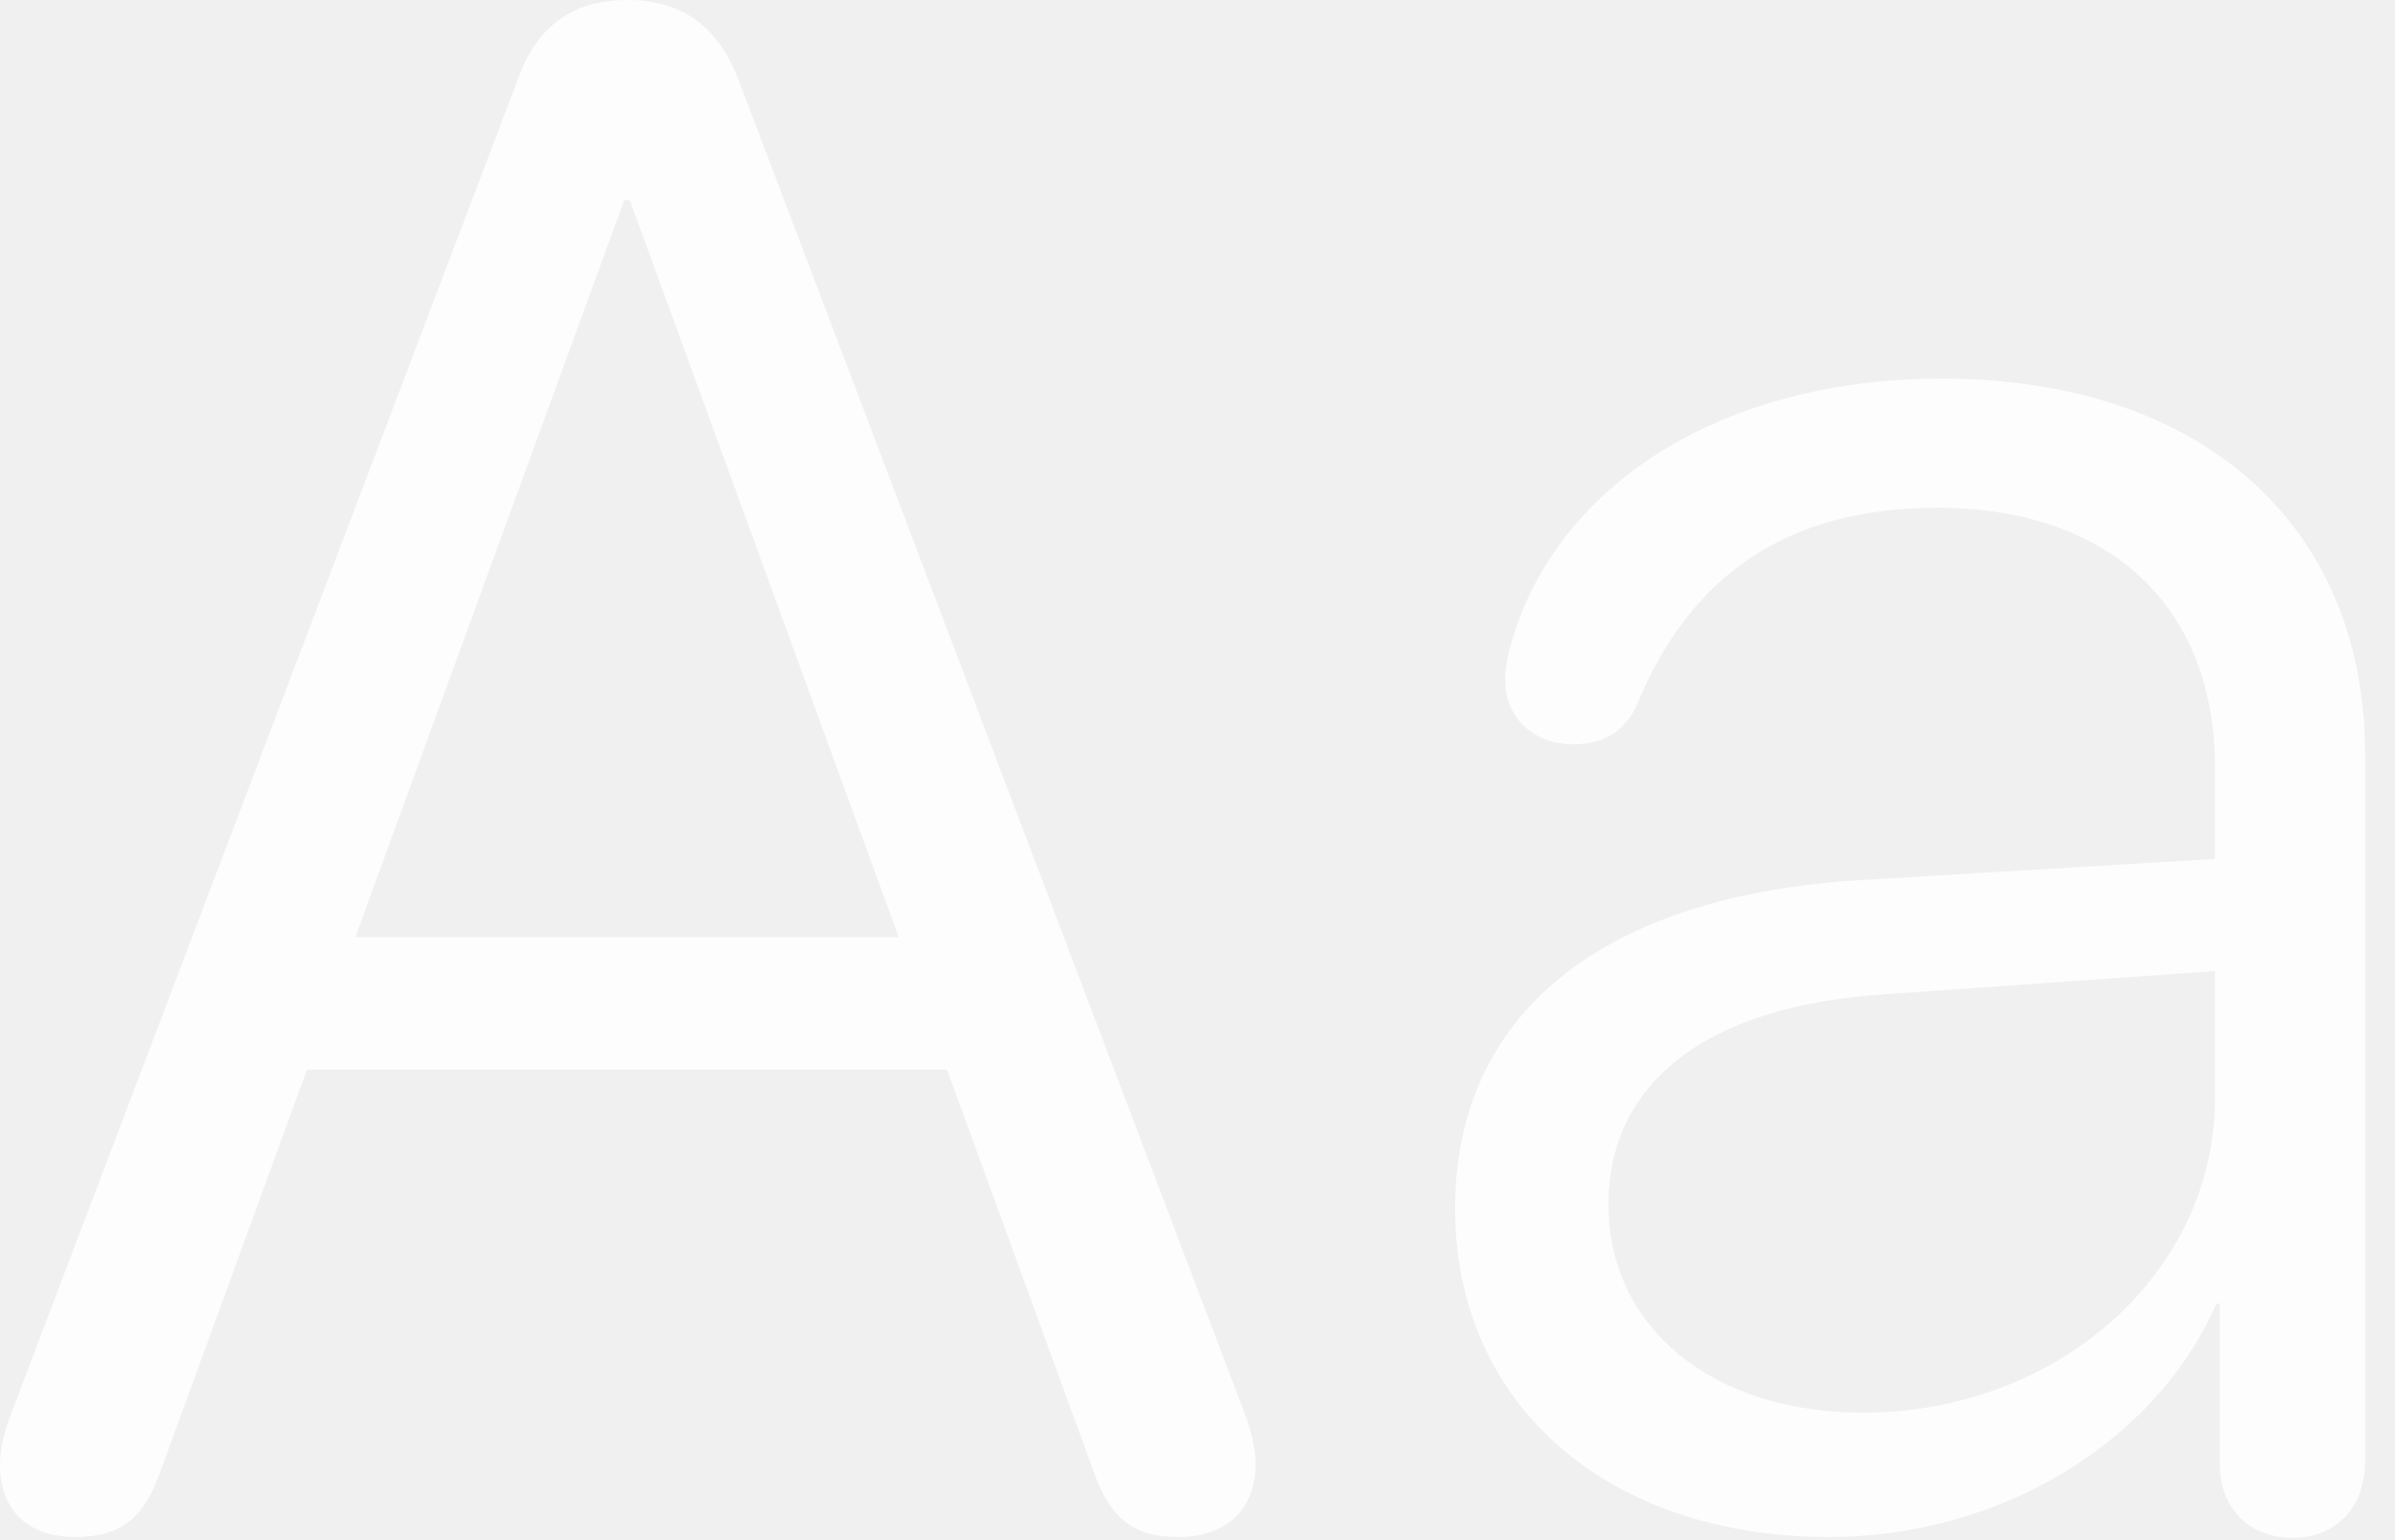
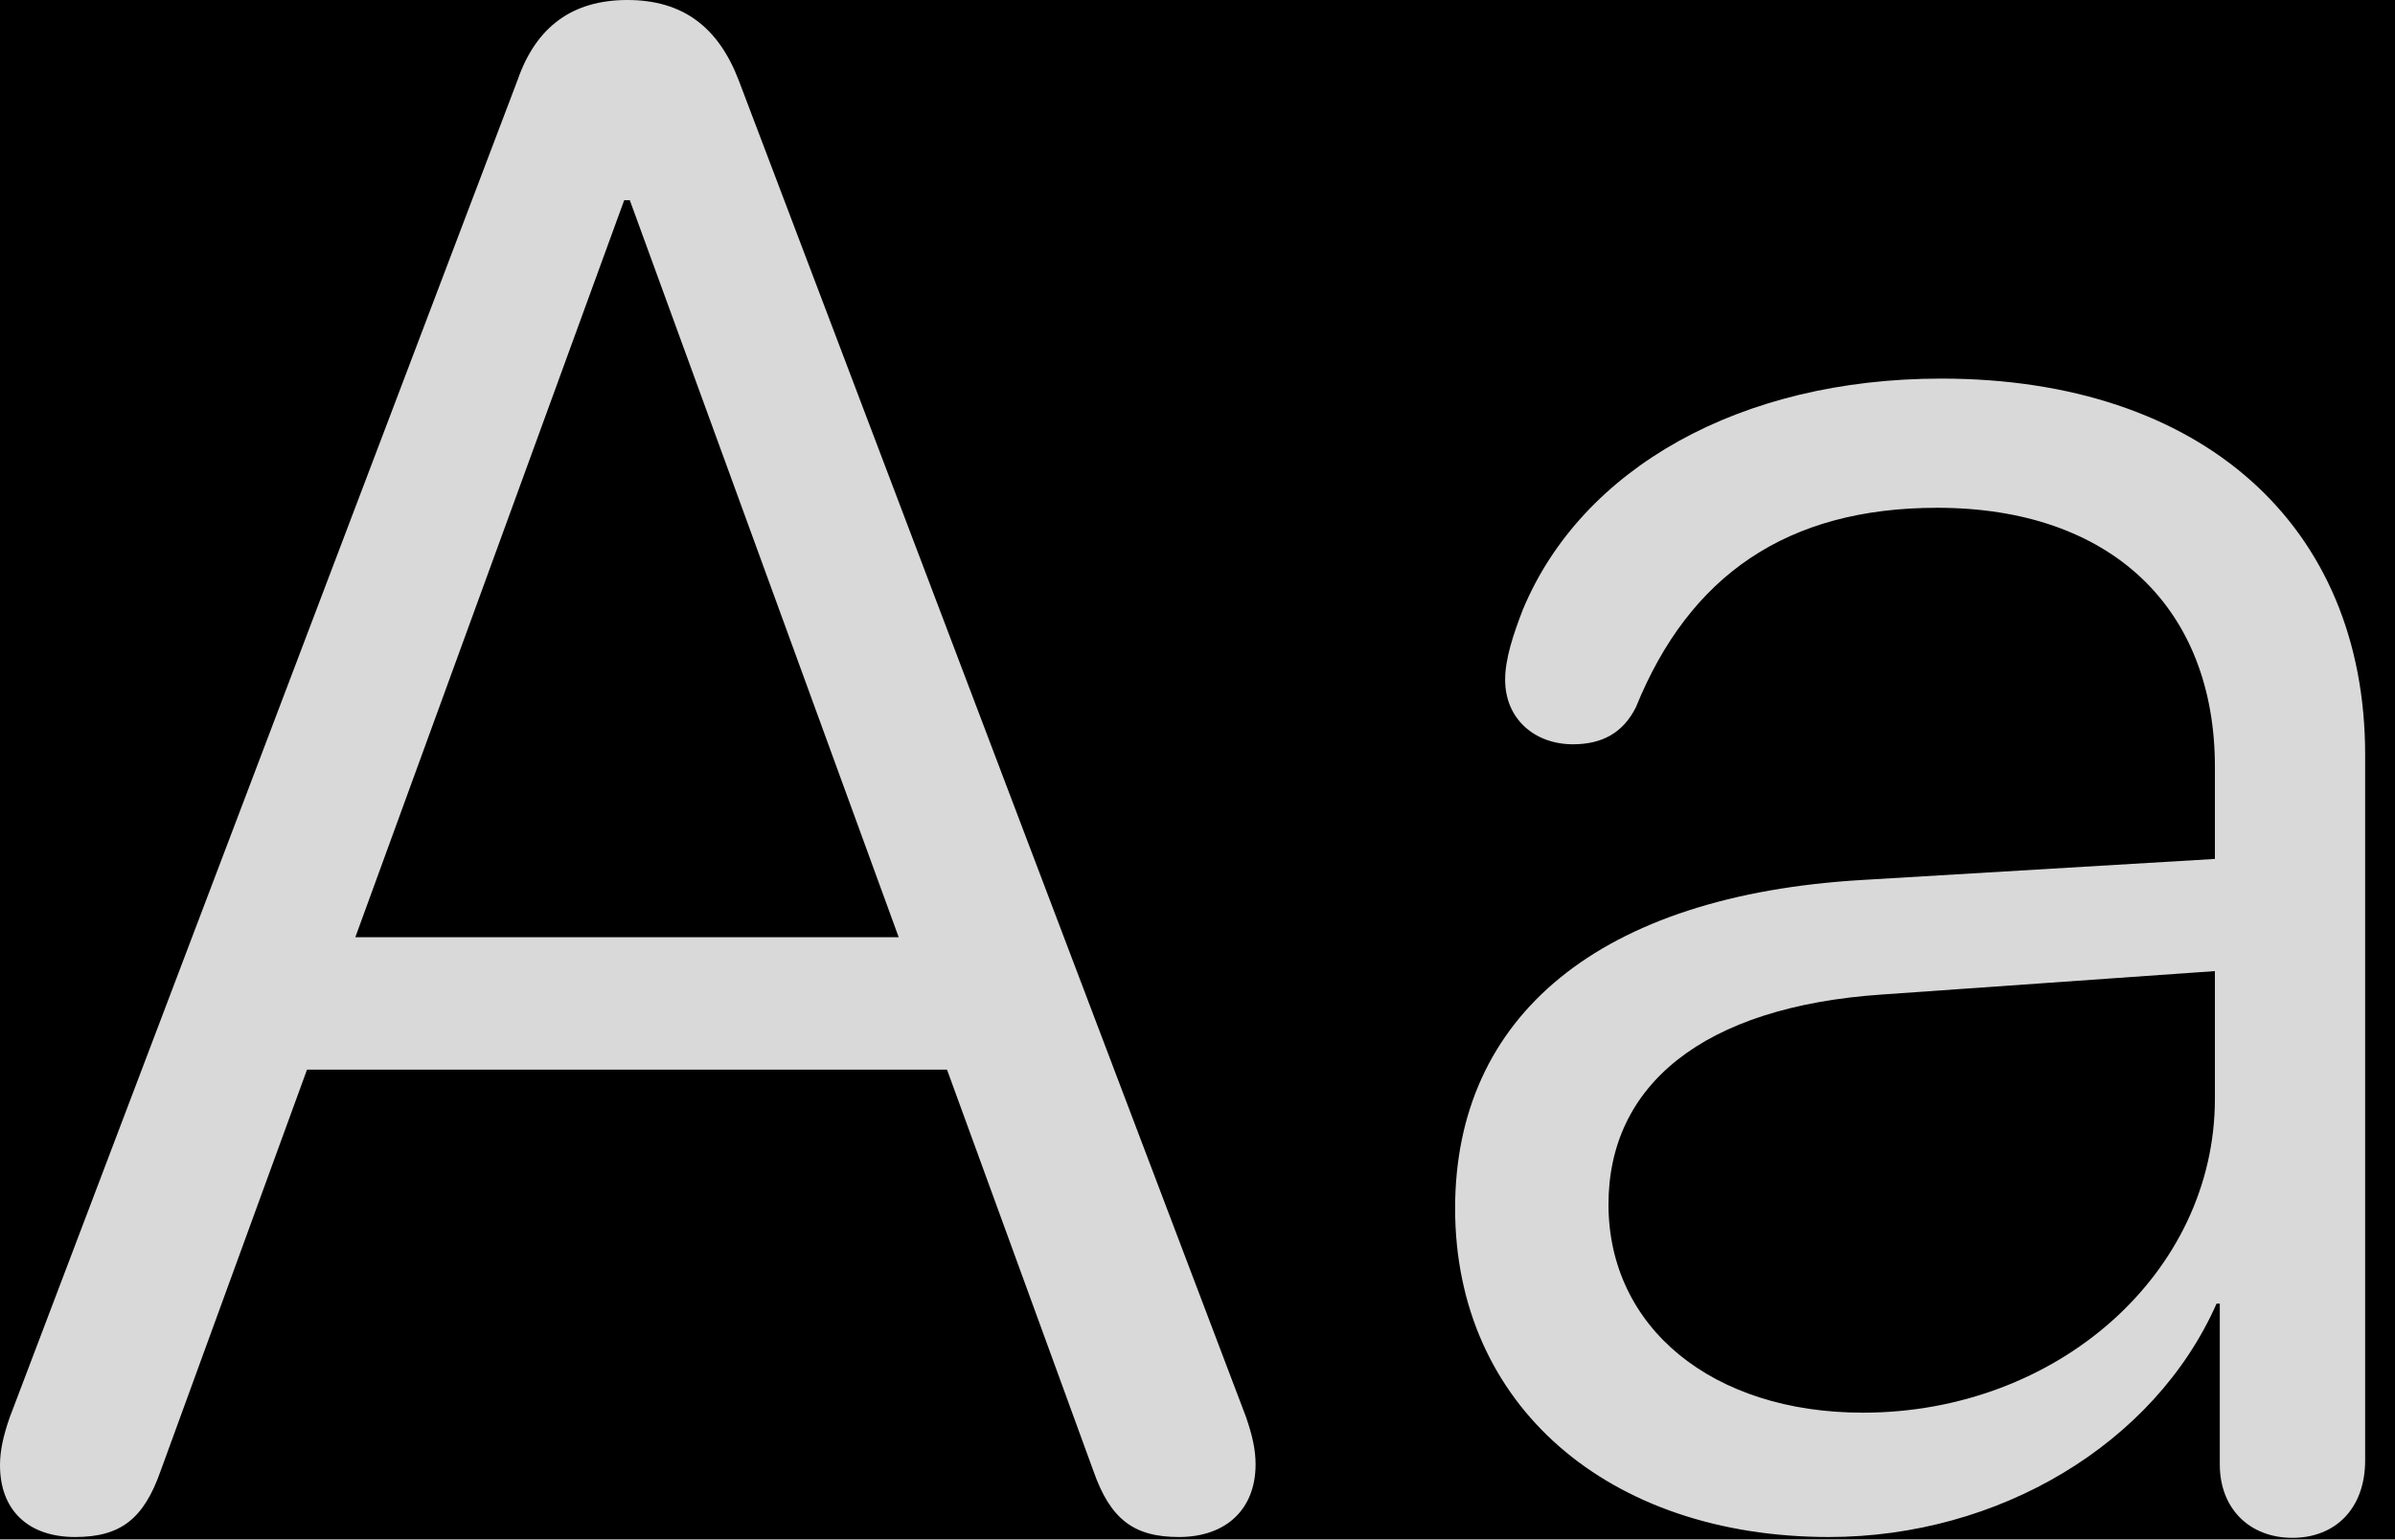
<svg xmlns="http://www.w3.org/2000/svg" version="1.1" viewBox="0 0 28.965 18.623">
  <g>
-     <rect height="18.623" opacity="0" width="28.965" x="0" y="0" />
+     <rect height="18.623" width="28.965" x="0" y="0" />
    <path d="M22.119 18.594C24.17 18.594 26.055 17.471 26.807 15.771L26.846 15.771L26.846 17.715C26.846 18.252 27.207 18.604 27.725 18.604C28.242 18.604 28.604 18.252 28.604 17.666L28.604 9.131C28.604 6.357 26.631 4.58 23.477 4.58C21.045 4.58 19.131 5.664 18.418 7.373C18.301 7.676 18.203 7.969 18.203 8.223C18.203 8.701 18.564 9.004 19.023 9.004C19.375 9.004 19.629 8.867 19.785 8.555C20.43 6.963 21.611 6.143 23.428 6.143C25.537 6.143 26.787 7.363 26.787 9.277L26.787 10.391L22.529 10.645C19.336 10.83 17.598 12.295 17.598 14.619C17.598 17.002 19.453 18.594 22.119 18.594ZM22.529 17.09C20.713 17.09 19.453 16.064 19.453 14.57C19.453 13.135 20.586 12.178 22.764 12.031L26.787 11.748L26.787 13.291C26.787 15.4 24.883 17.09 22.529 17.09Z" fill="white" fill-opacity="0.85" />
    <path d="M0.908 18.594C1.455 18.594 1.738 18.379 1.943 17.793L7.549 2.422L7.617 2.422L13.223 17.793C13.428 18.379 13.711 18.594 14.258 18.594C14.824 18.594 15.185 18.262 15.185 17.715C15.185 17.539 15.146 17.363 15.068 17.139L8.936 0.977C8.691 0.332 8.262 0 7.588 0C6.924 0 6.484 0.322 6.26 0.967L0.117 17.148C0.039 17.373 0 17.549 0 17.725C0 18.271 0.342 18.594 0.908 18.594ZM3.525 12.94L11.66 12.94C12.1 12.94 12.461 12.588 12.461 12.139C12.461 11.69 12.1 11.338 11.66 11.338L3.525 11.338C3.086 11.338 2.725 11.69 2.725 12.139C2.725 12.588 3.086 12.94 3.525 12.94Z" fill="white" fill-opacity="0.85" />
  </g>
</svg>
